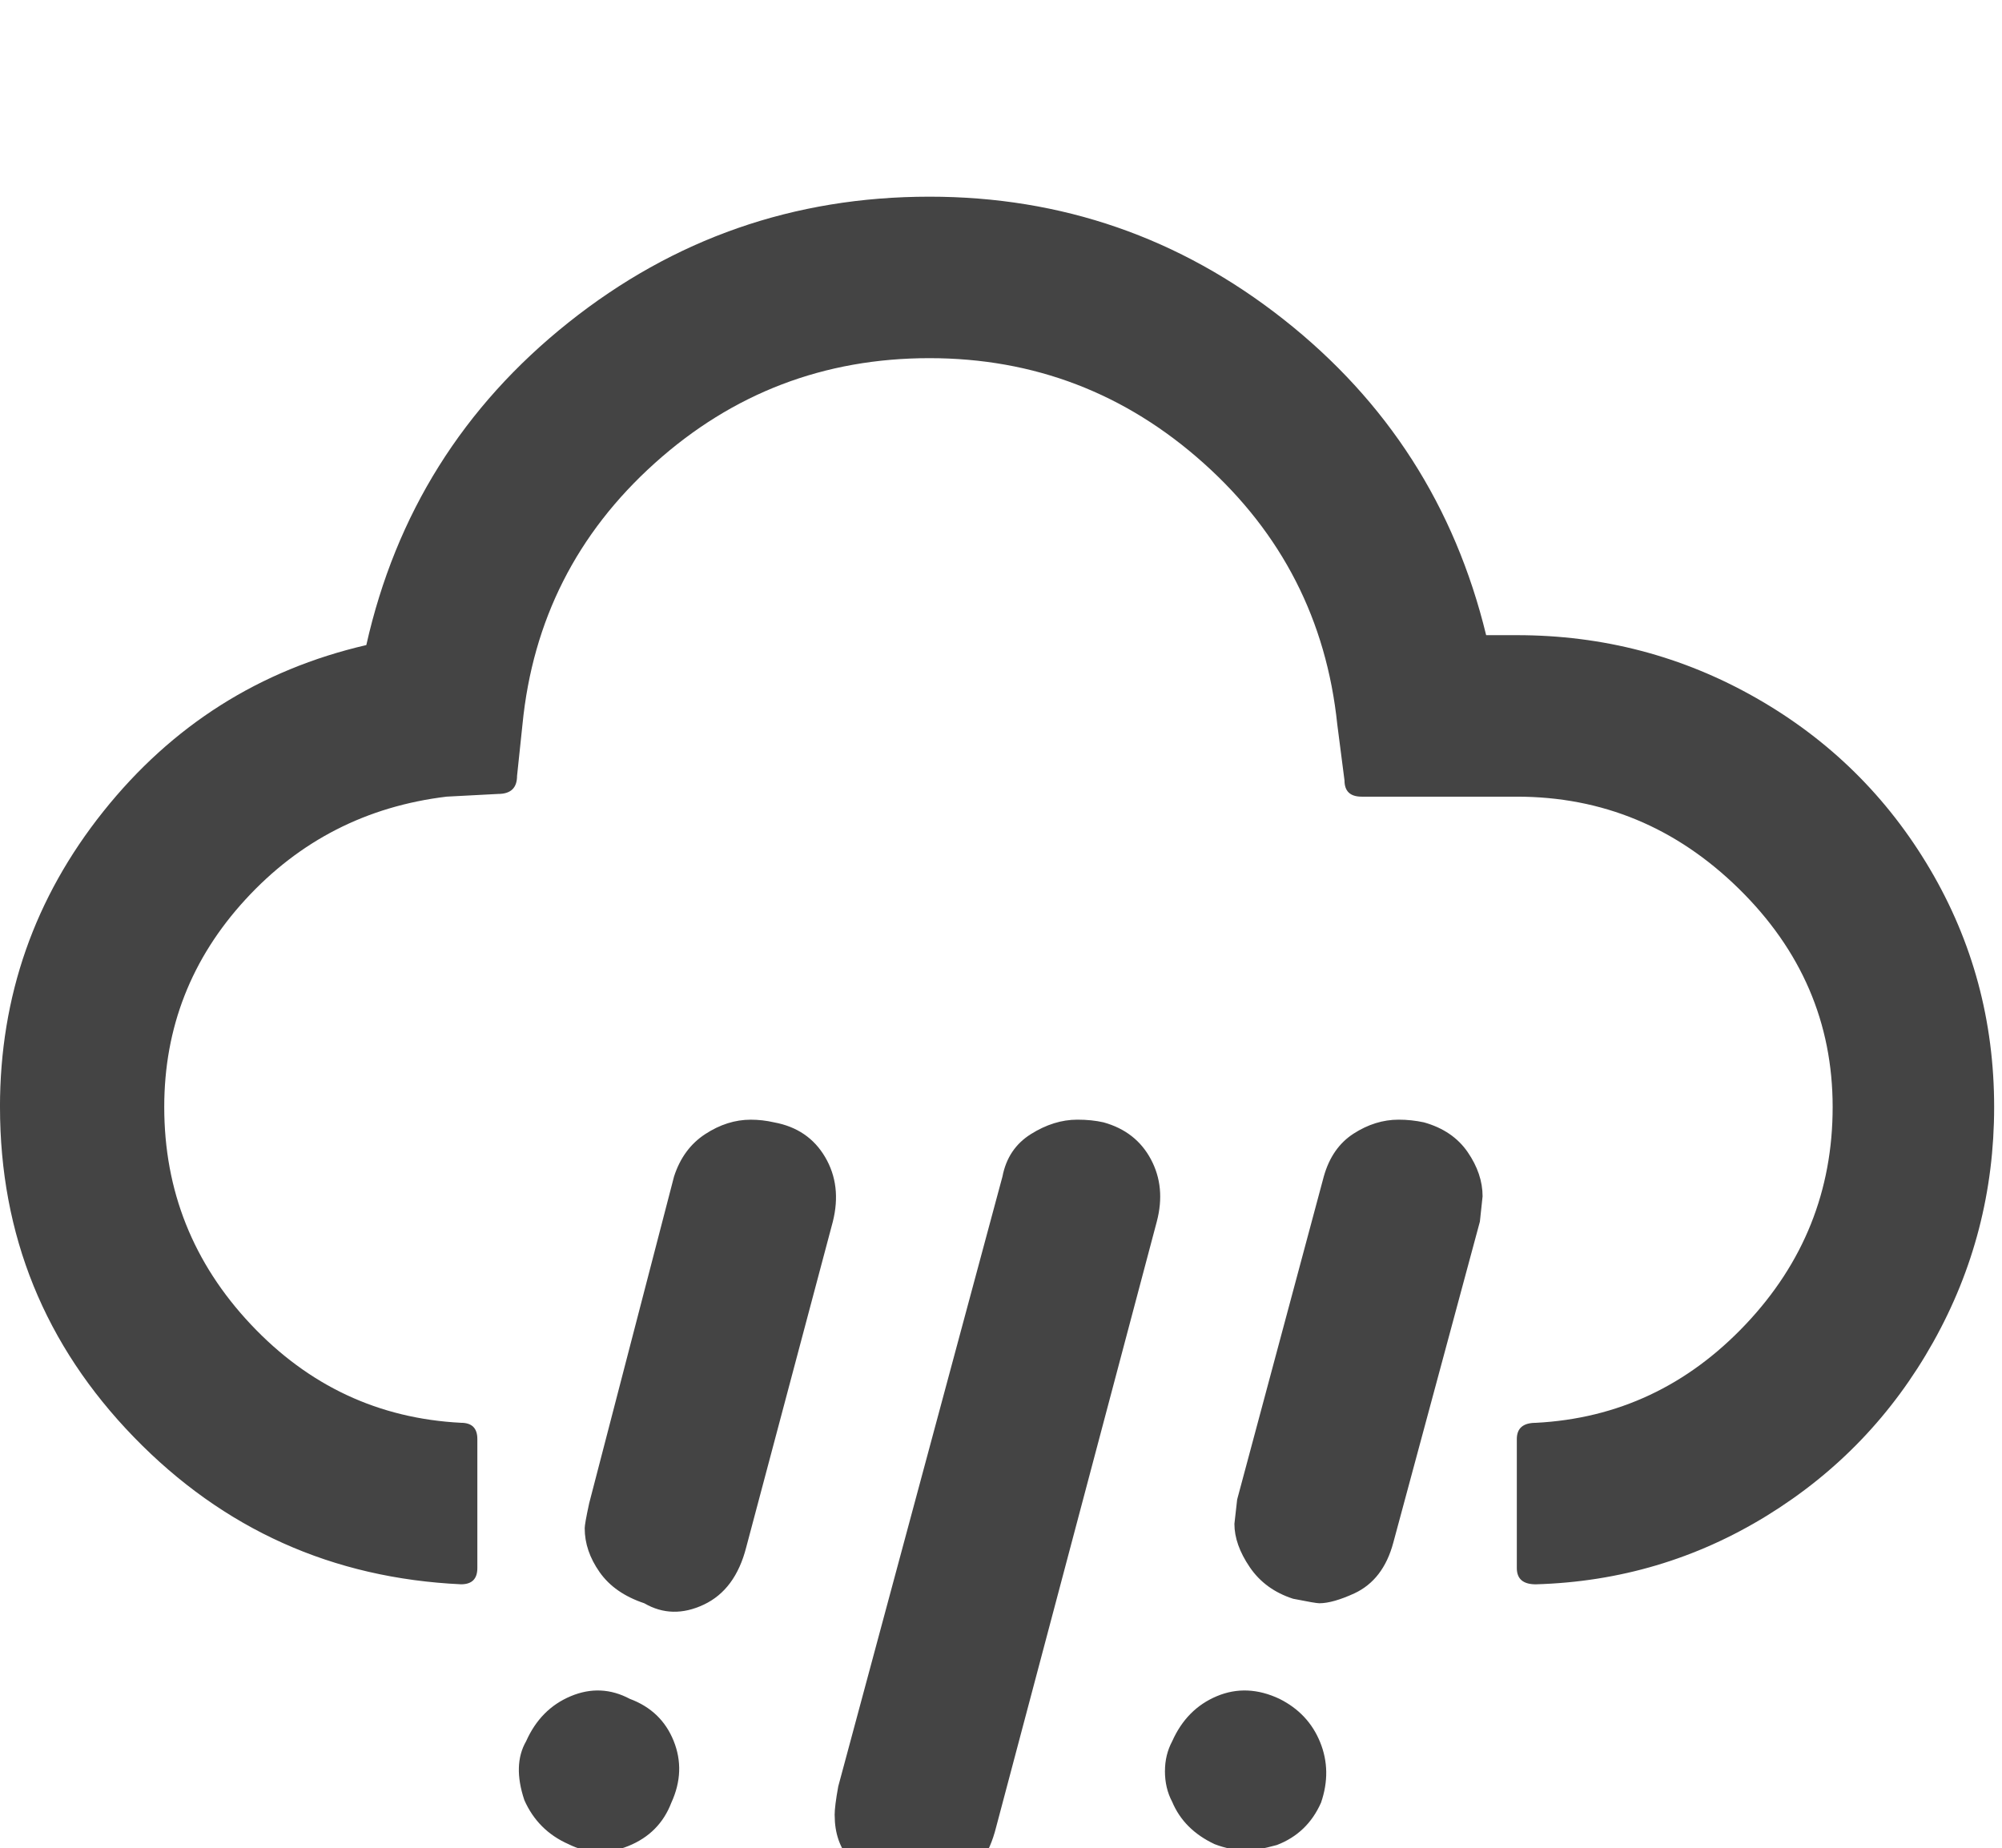
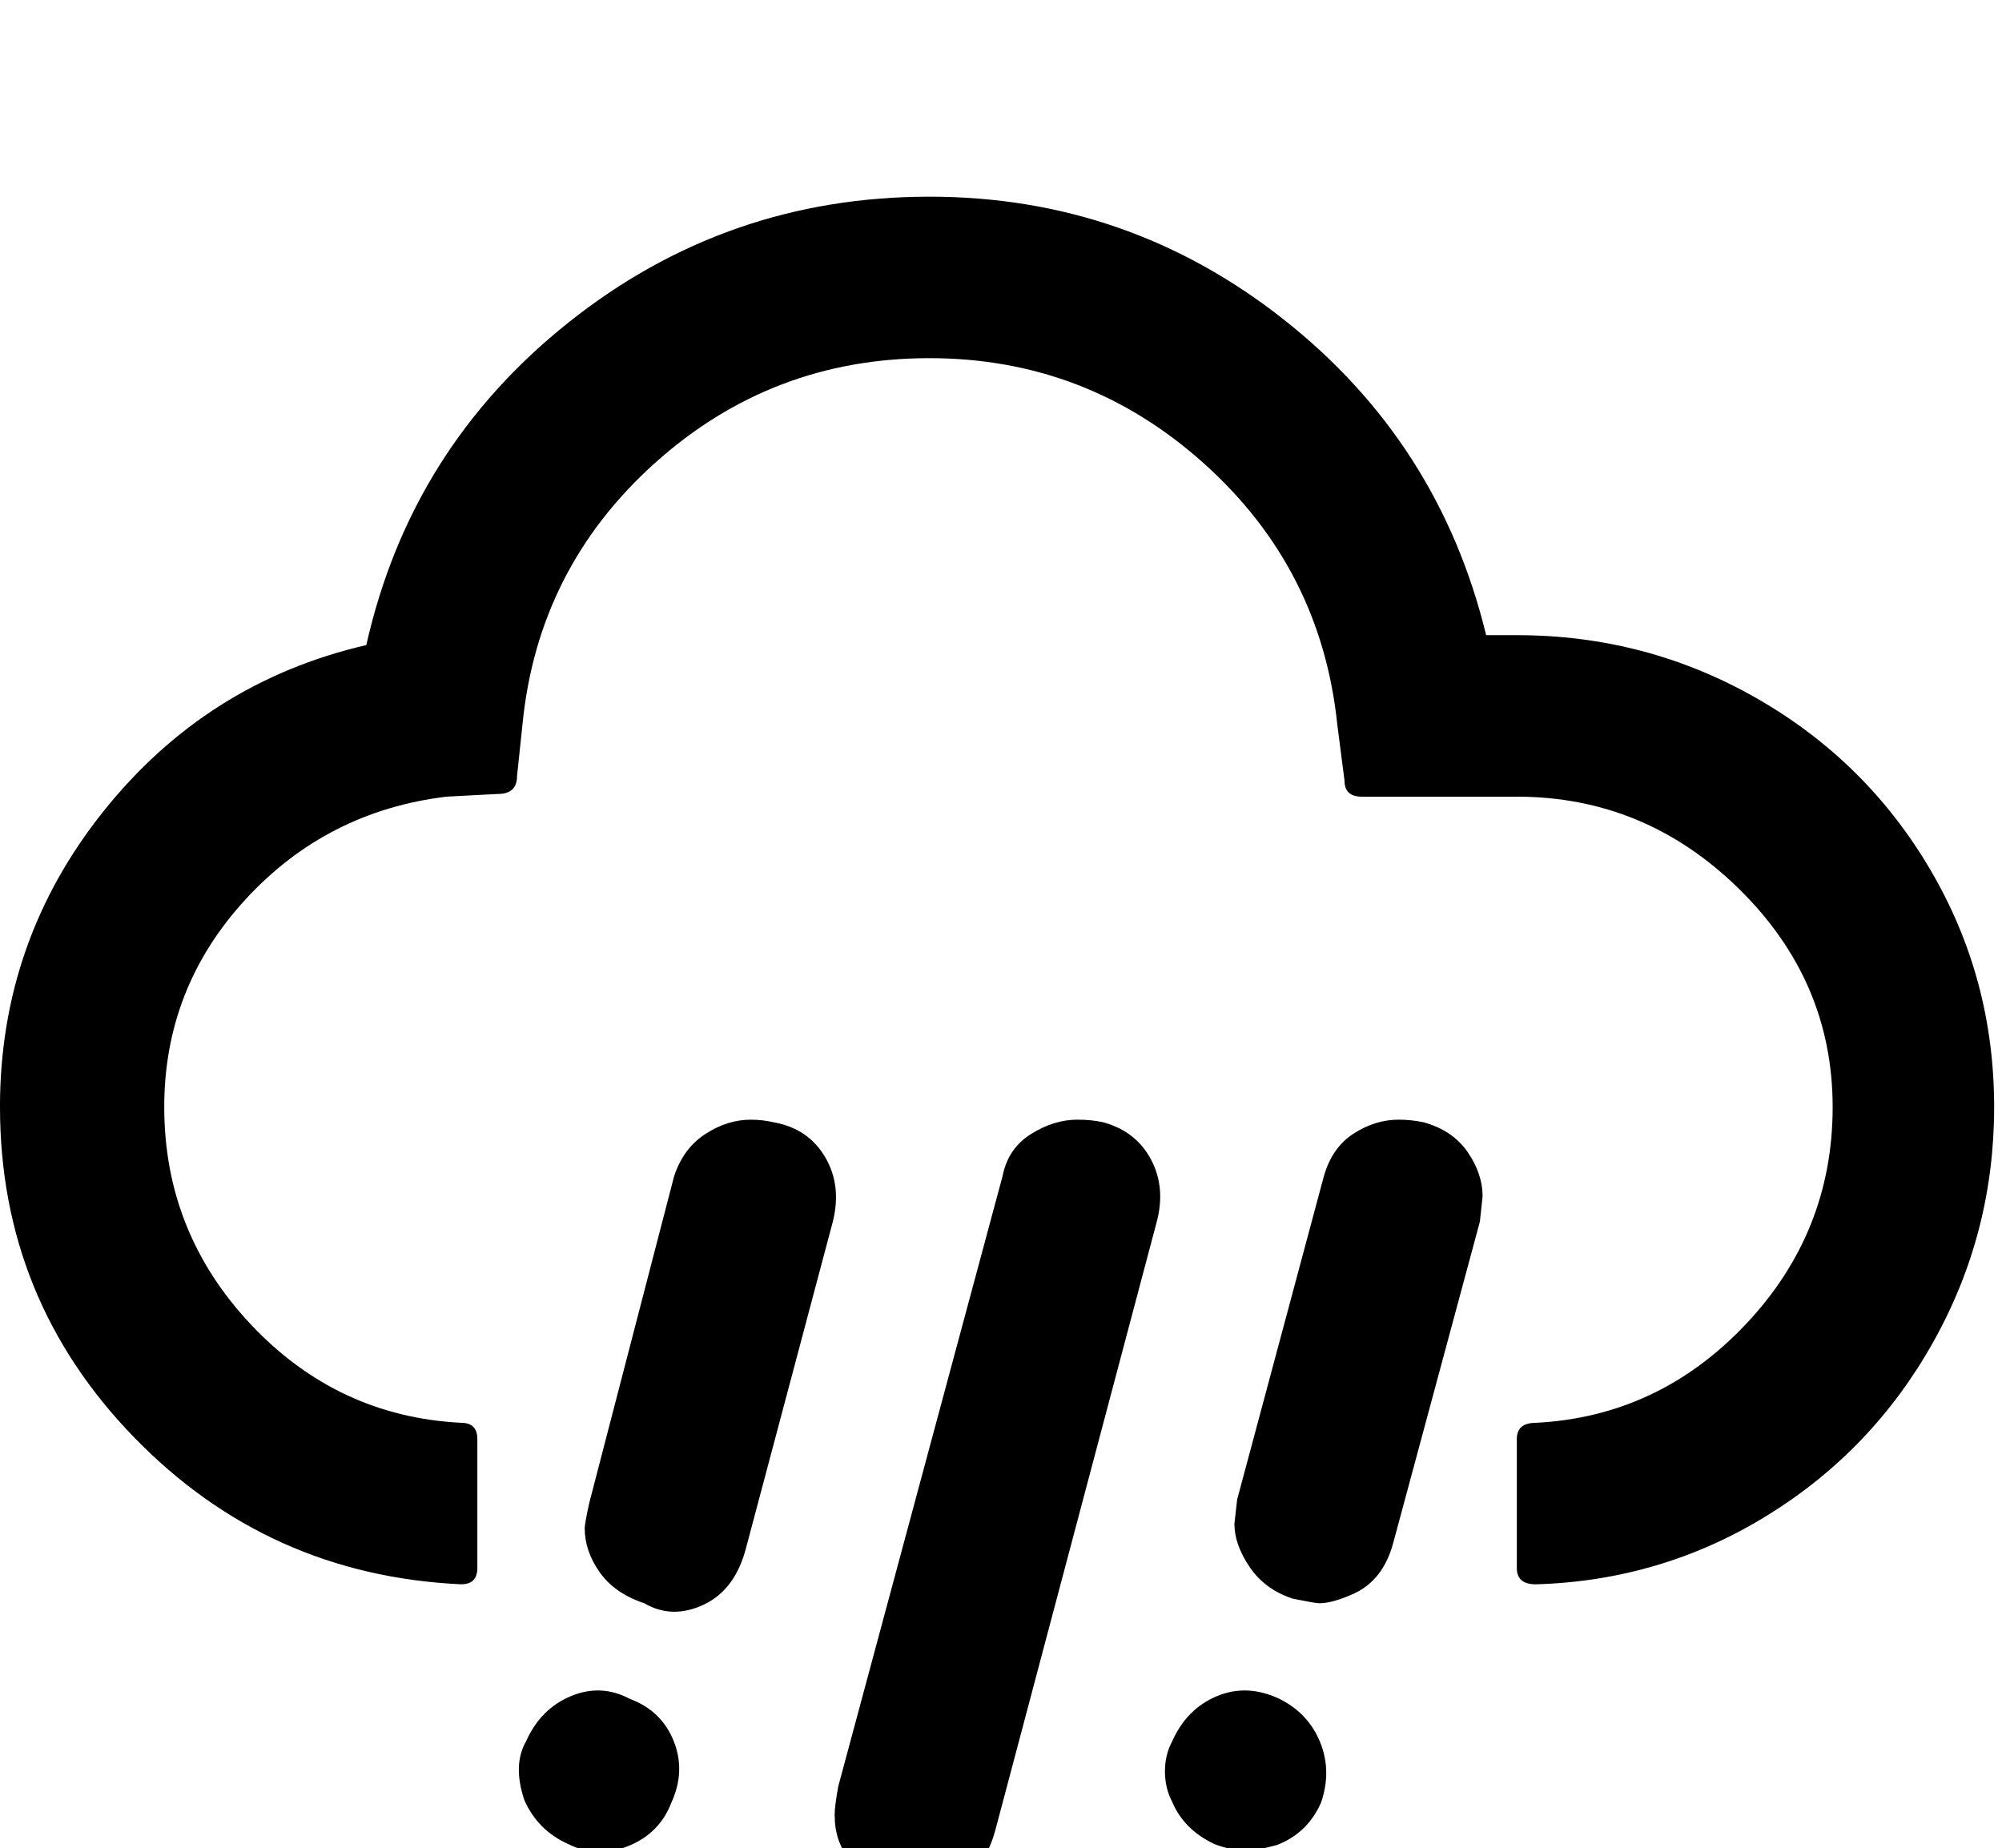
<svg xmlns="http://www.w3.org/2000/svg" version="1.1" width="78" height="72" viewBox="0 0 78 72">
-   <path fill="#444444" d="M0 43.137q0 7.488 5.221 12.867t12.744 5.73q0.633 0 0.633-0.633v-5.027q0-0.633-0.633-0.633-4.816-0.246-8.191-3.832t-3.375-8.473q0-4.641 3.164-8.086t7.84-4.008l2.004-0.105q0.738 0 0.738-0.703l0.211-2.004q0.598-6.082 5.15-10.178t10.705-4.096q6.117 0 10.688 4.096t5.203 10.178l0.281 2.18q0 0.633 0.668 0.633h6.047q4.992 0 8.648 3.586t3.656 8.508q0 4.887-3.393 8.473t-8.174 3.832q-0.738 0-0.738 0.633v5.027q0 0.633 0.738 0.633 4.887-0.141 9-2.672t6.486-6.768 2.373-9.158q0-5.027-2.496-9.264t-6.785-6.68-9.316-2.443h-1.195q-1.828-7.523-7.893-12.305t-13.799-4.781q-7.91 0-14.063 4.904t-7.875 12.568q-6.223 1.441-10.248 6.486t-4.025 11.514zM20.426 70.137q0.527 1.195 1.723 1.723 1.125 0.563 2.338 0.070t1.67-1.688q0.563-1.23 0.088-2.408t-1.705-1.635q-1.125-0.598-2.303-0.105t-1.74 1.758q-0.527 0.914-0.070 2.285zM22.781 59.555q0 0.879 0.58 1.705t1.74 1.213q1.090 0.633 2.32 0.053t1.652-2.232l3.375-12.691q0.352-1.406-0.299-2.514t-1.986-1.354q-0.457-0.105-0.914-0.105-0.914 0-1.775 0.563t-1.213 1.652l-3.305 12.727q-0.176 0.809-0.176 0.984zM29.777 80.508q0 0.668 0.211 1.090 0.492 1.23 1.688 1.688 0.527 0.281 1.23 0.281 0.352 0 1.125-0.211 1.23-0.457 1.775-1.688t-0.018-2.461-1.67-1.723-2.338 0q-1.055 0.457-1.529 1.336t-0.475 1.688zM32.52 70.734q0 2.074 2.355 2.742 0.633 0.141 0.914 0.141 0.844 0 1.441-0.281 1.16-0.457 1.582-2.145l6.258-23.59q0.352-1.336-0.229-2.426t-1.846-1.441q-0.457-0.105-1.020-0.105-0.914 0-1.811 0.563t-1.107 1.652l-6.398 23.766q-0.141 0.773-0.141 1.125zM45.387 69.012q0 0.668 0.281 1.195 0.457 1.090 1.652 1.652 0.633 0.246 1.301 0.246 0.352 0 1.125-0.211 1.195-0.457 1.723-1.652 0.422-1.23-0.035-2.355t-1.582-1.688q-1.266-0.598-2.443-0.105t-1.74 1.758q-0.281 0.527-0.281 1.16zM48.094 59.379q0 0.809 0.598 1.688t1.688 1.23q0.879 0.176 1.020 0.176 0.527 0 1.371-0.387 1.125-0.527 1.512-1.969l3.375-12.516q0.105-0.949 0.105-0.984 0-0.879-0.58-1.723t-1.705-1.16q-0.492-0.105-0.984-0.105-0.914 0-1.758 0.545t-1.16 1.67l-3.375 12.586z" />
+   <path fill="#000000" d="M0 43.137q0 7.488 5.221 12.867t12.744 5.73q0.633 0 0.633-0.633v-5.027q0-0.633-0.633-0.633-4.816-0.246-8.191-3.832t-3.375-8.473q0-4.641 3.164-8.086t7.84-4.008l2.004-0.105q0.738 0 0.738-0.703l0.211-2.004q0.598-6.082 5.15-10.178t10.705-4.096q6.117 0 10.688 4.096t5.203 10.178l0.281 2.18q0 0.633 0.668 0.633h6.047q4.992 0 8.648 3.586t3.656 8.508q0 4.887-3.393 8.473t-8.174 3.832q-0.738 0-0.738 0.633v5.027q0 0.633 0.738 0.633 4.887-0.141 9-2.672t6.486-6.768 2.373-9.158q0-5.027-2.496-9.264t-6.785-6.68-9.316-2.443h-1.195q-1.828-7.523-7.893-12.305t-13.799-4.781q-7.91 0-14.063 4.904t-7.875 12.568q-6.223 1.441-10.248 6.486t-4.025 11.514zM20.426 70.137q0.527 1.195 1.723 1.723 1.125 0.563 2.338 0.070t1.67-1.688q0.563-1.23 0.088-2.408t-1.705-1.635q-1.125-0.598-2.303-0.105t-1.74 1.758q-0.527 0.914-0.070 2.285zM22.781 59.555q0 0.879 0.58 1.705t1.74 1.213q1.090 0.633 2.32 0.053t1.652-2.232l3.375-12.691q0.352-1.406-0.299-2.514t-1.986-1.354q-0.457-0.105-0.914-0.105-0.914 0-1.775 0.563t-1.213 1.652l-3.305 12.727q-0.176 0.809-0.176 0.984zM29.777 80.508q0 0.668 0.211 1.090 0.492 1.23 1.688 1.688 0.527 0.281 1.23 0.281 0.352 0 1.125-0.211 1.23-0.457 1.775-1.688t-0.018-2.461-1.67-1.723-2.338 0q-1.055 0.457-1.529 1.336t-0.475 1.688zM32.52 70.734q0 2.074 2.355 2.742 0.633 0.141 0.914 0.141 0.844 0 1.441-0.281 1.16-0.457 1.582-2.145l6.258-23.59q0.352-1.336-0.229-2.426t-1.846-1.441q-0.457-0.105-1.020-0.105-0.914 0-1.811 0.563t-1.107 1.652l-6.398 23.766q-0.141 0.773-0.141 1.125zM45.387 69.012q0 0.668 0.281 1.195 0.457 1.090 1.652 1.652 0.633 0.246 1.301 0.246 0.352 0 1.125-0.211 1.195-0.457 1.723-1.652 0.422-1.23-0.035-2.355t-1.582-1.688q-1.266-0.598-2.443-0.105t-1.74 1.758q-0.281 0.527-0.281 1.16zM48.094 59.379q0 0.809 0.598 1.688t1.688 1.23q0.879 0.176 1.020 0.176 0.527 0 1.371-0.387 1.125-0.527 1.512-1.969l3.375-12.516q0.105-0.949 0.105-0.984 0-0.879-0.58-1.723t-1.705-1.16q-0.492-0.105-0.984-0.105-0.914 0-1.758 0.545t-1.16 1.67l-3.375 12.586z" />
</svg>
